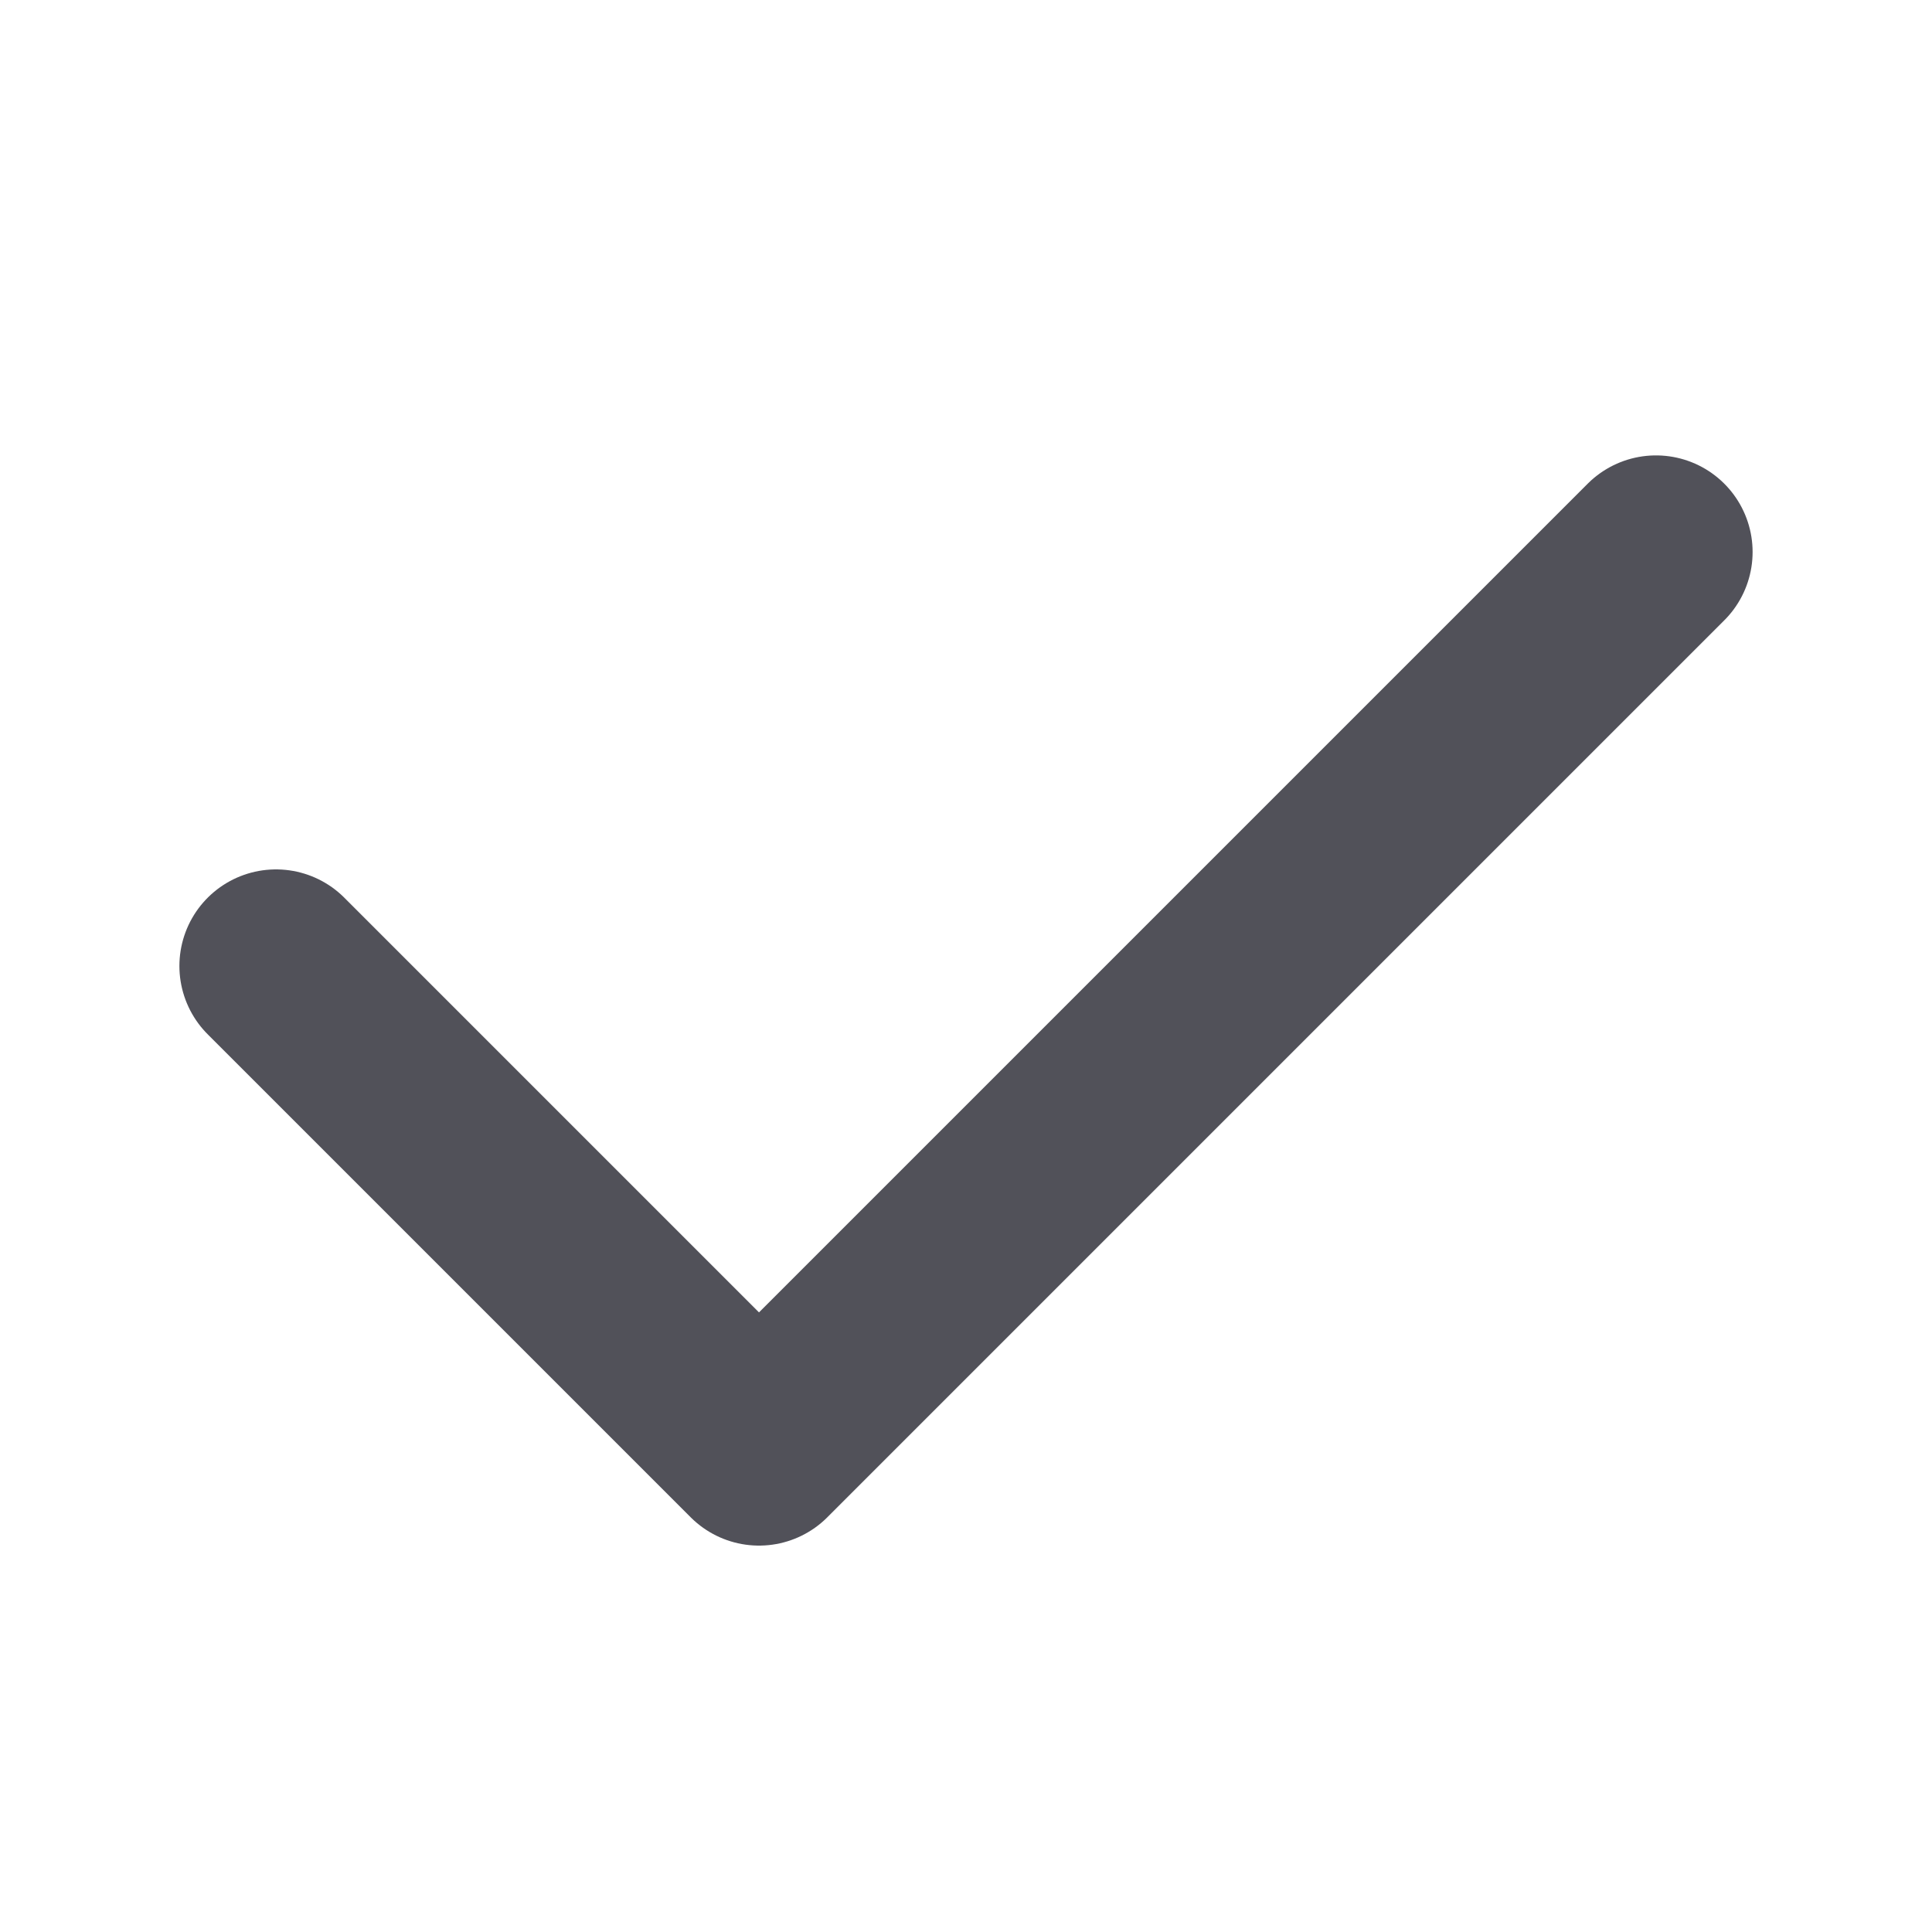
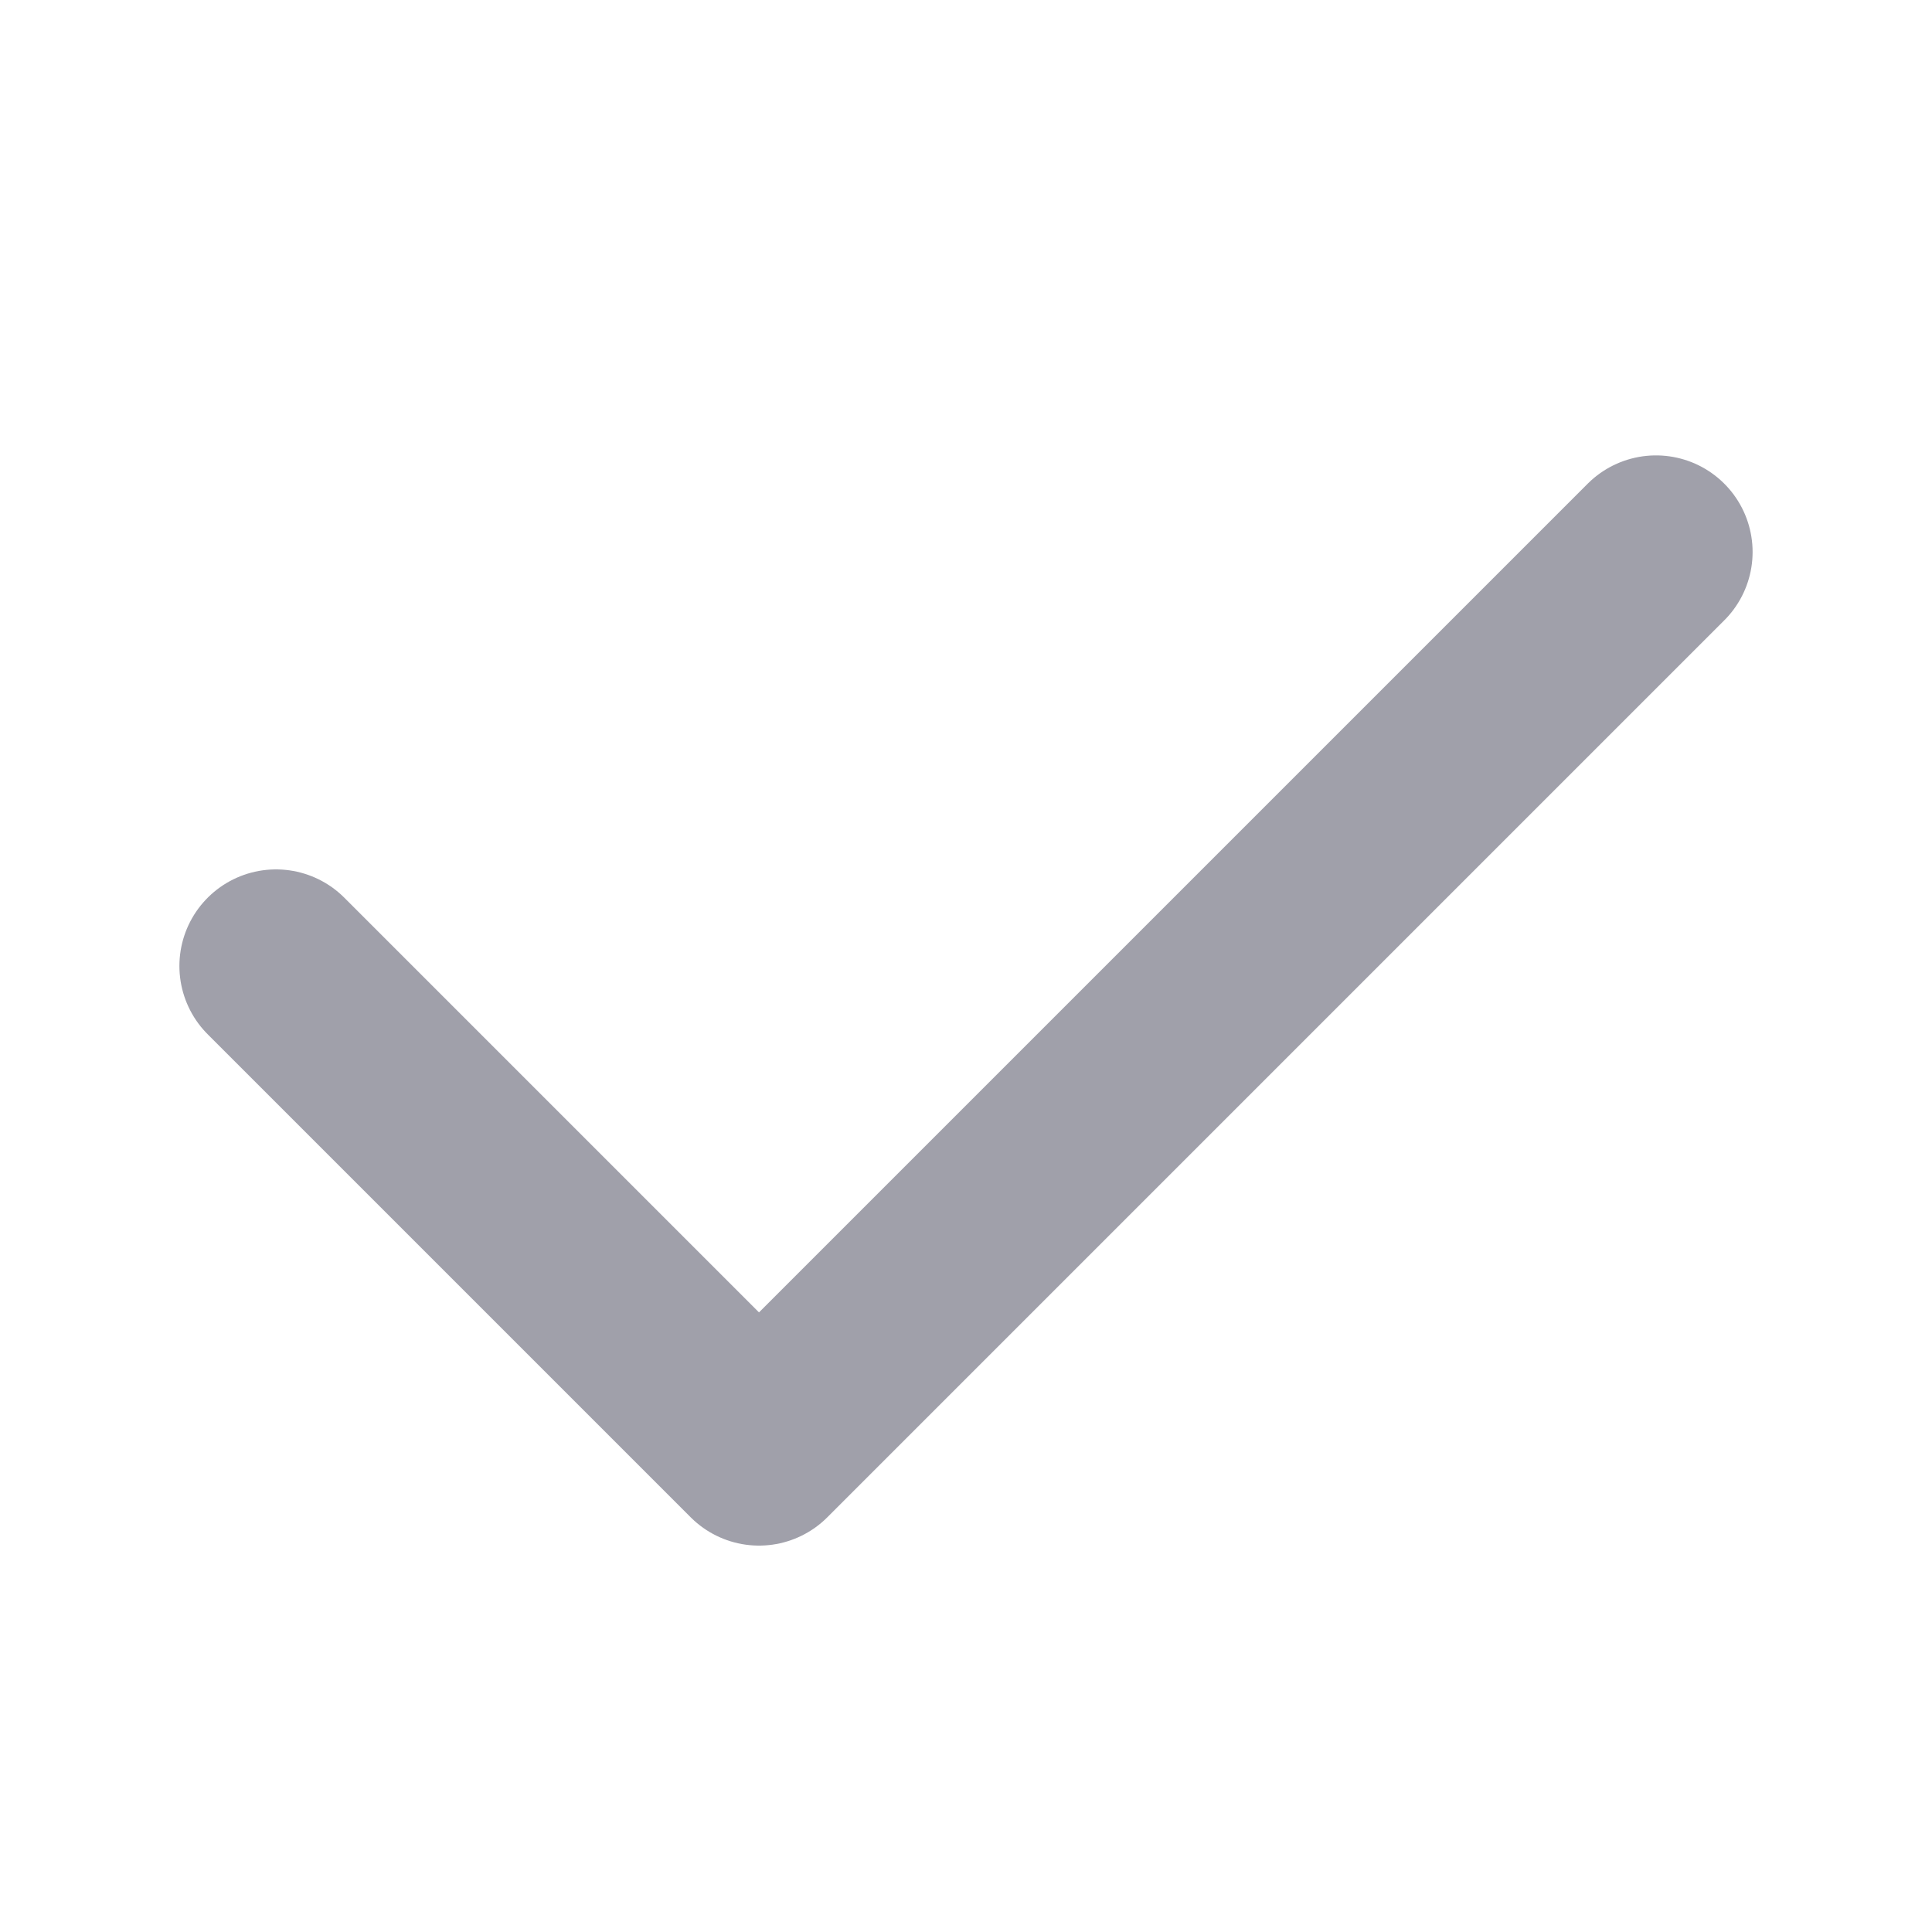
<svg xmlns="http://www.w3.org/2000/svg" preserveAspectRatio="none" overflow="visible" style="display: block;" width="14" height="14" viewBox="0 0 14 14" fill="none">
  <g id="Icon">
-     <path id="Vector" d="M2 7L5.5 10.5L12 4" stroke="#515159" stroke-width="1.4" stroke-linecap="round" stroke-linejoin="round" />
+     <path id="Vector" d="M2 7L5.5 10.5L12 4" stroke="#a0a0aa" stroke-width="1.4" stroke-linecap="round" stroke-linejoin="round" />
  </g>
</svg>
